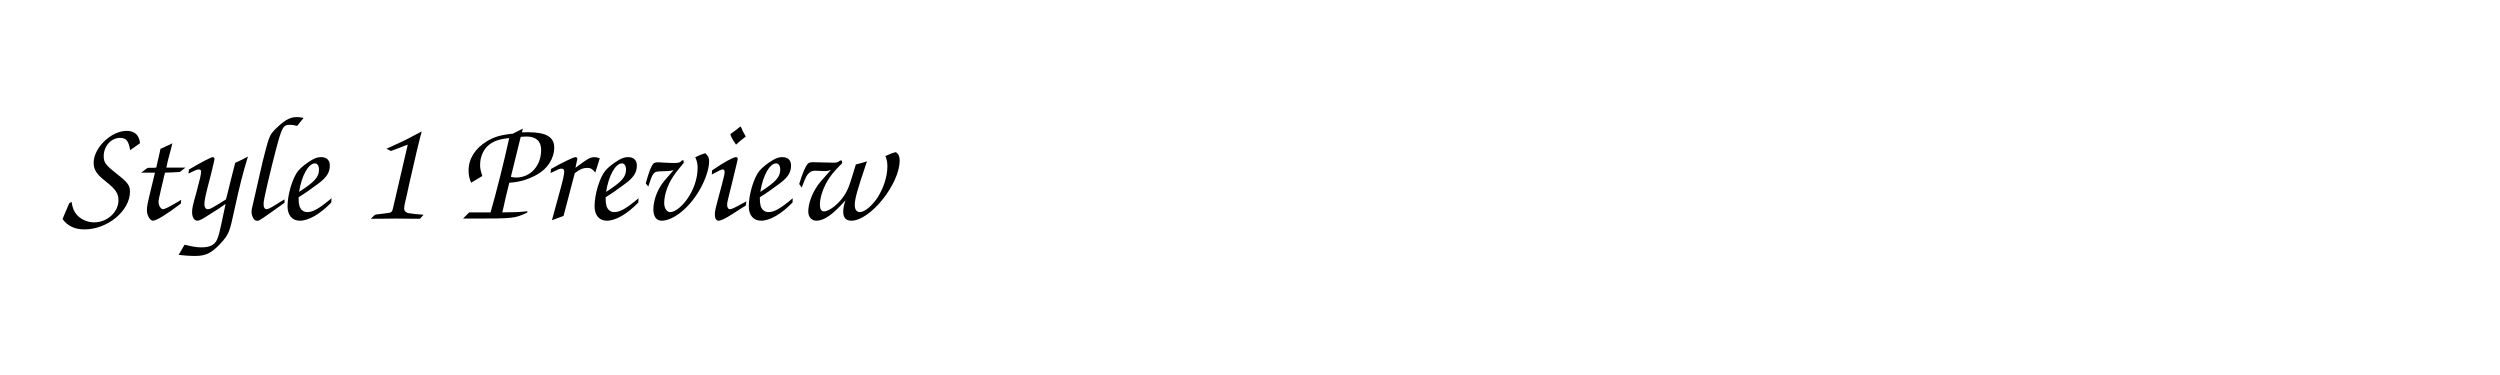
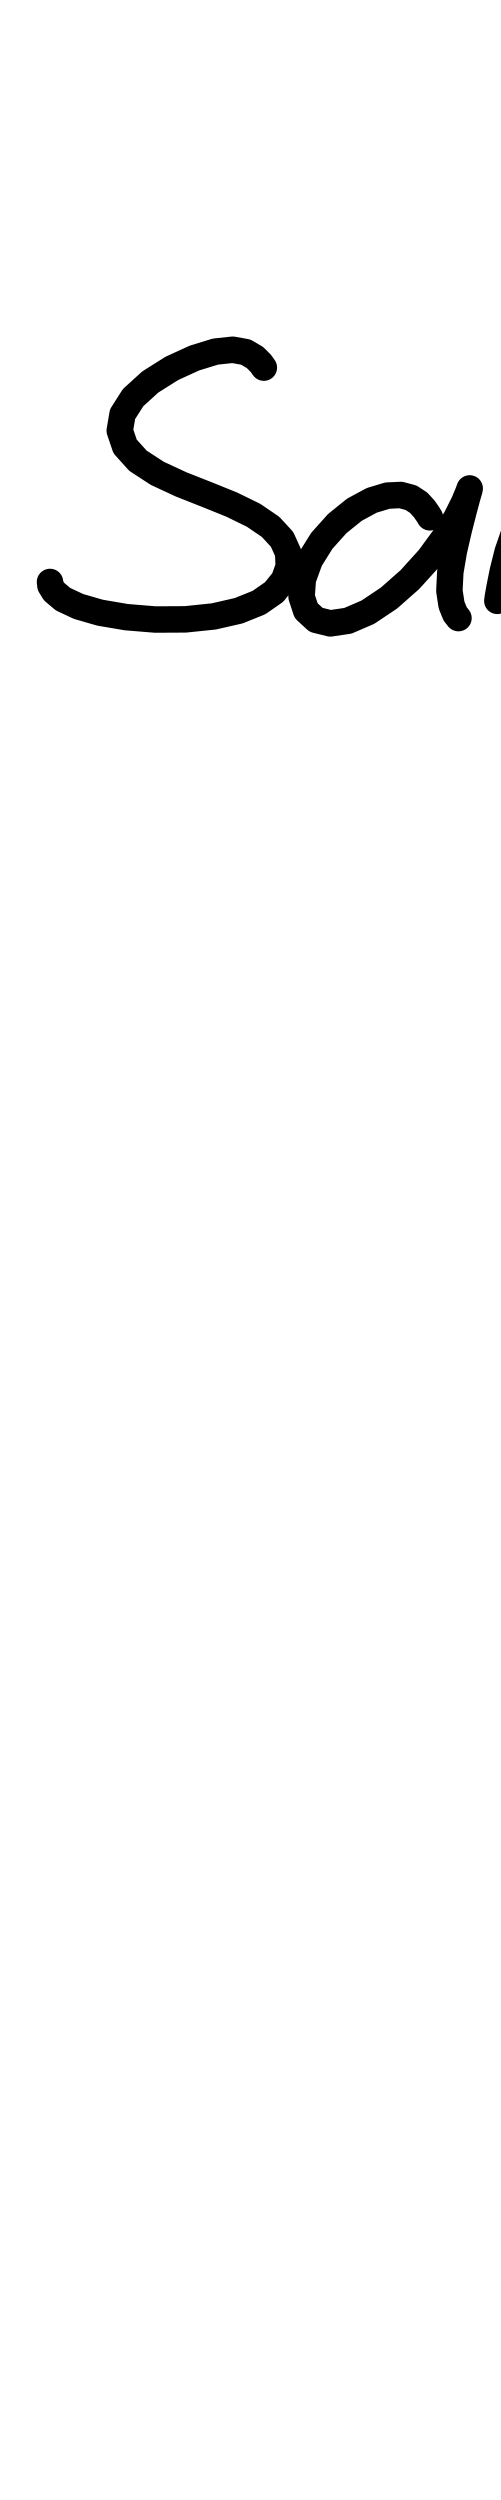
- <svg xmlns="http://www.w3.org/2000/svg" width="400" height="60" viewBox="0 0 400 60">
-   <rect width="400" height="60" fill="transparent" />
-   <text x="10" y="35" font-family="'Segoe Script', 'Brush Script MT', cursive" font-size="24" fill="black">
-     Style 1 Preview
-   </text>
+ <svg xmlns="http://www.w3.org/2000/svg" baseProfile="full" height="50.0mm" version="1.1" viewBox="0,0,37.795,188.976" width="10.0mm">
+   <defs />
+   <path d="M19.944,27.789 L19.718,27.468 L19.276,27.027 L18.572,26.613 L17.585,26.438 L16.285,26.577 L14.71,27.061 L12.992,27.846 L11.363,28.872 L10.063,30.054 L9.263,31.307 L9.052,32.556 L9.455,33.746 L10.427,34.826 L11.885,35.777 L13.691,36.616 L15.64,37.385 L17.522,38.145 L19.168,38.951 L20.452,39.826 L21.322,40.772 L21.781,41.783 L21.826,42.817 L21.467,43.826 L20.716,44.754 L19.572,45.549 L18.036,46.167 L16.158,46.596 L14.016,46.818 L11.747,46.831 L9.542,46.65 L7.558,46.312 L5.93,45.84 L4.762,45.291 L4.09,44.725 L3.811,44.271 L3.78,43.991 M32.494,39.105 L32.341,38.854 L32.065,38.461 L31.649,38.004 L31.073,37.624 L30.293,37.416 L29.292,37.462 L28.098,37.822 L26.789,38.531 L25.492,39.578 L24.324,40.883 L23.419,42.334 L22.891,43.793 L22.797,45.111 L23.142,46.163 L23.894,46.857 L24.968,47.122 L26.294,46.927 L27.804,46.277 L29.401,45.209 L30.983,43.812 L32.429,42.216 L33.62,40.592 L34.503,39.133 L35.076,37.985 L35.387,37.238 L35.504,36.921 L35.48,37.038 L35.317,37.603 L35.043,38.625 L34.688,40.019 L34.314,41.63 L34.039,43.246 L33.969,44.662 L34.134,45.74 L34.407,46.41 L34.655,46.723 M39.531,37.346 L39.537,37.321 L39.556,37.459 L39.573,37.911 L39.543,38.772 L39.404,39.971 L39.118,41.345 L38.71,42.696 L38.267,43.863 L37.895,44.746 L37.667,45.283 L37.593,45.42 L37.634,45.119 L37.771,44.349 L38.009,43.166 L38.374,41.71 L38.907,40.168 L39.624,38.712 L40.504,37.47 L41.512,36.505 L42.583,35.869 L43.636,35.61 L44.617,35.753 L45.478,36.3 L46.168,37.219 L46.638,38.427 L46.847,39.818 L46.788,41.244 L46.541,42.535 L46.222,43.568 L45.946,44.261 L45.786,44.553 L45.77,44.431 L45.904,43.878 L46.212,42.909 L46.723,41.631 L47.46,40.194 L48.411,38.748 L49.534,37.443 L50.751,36.388 L51.966,35.656 L53.089,35.311 L54.057,35.379 L54.831,35.855 L55.402,36.705 L55.758,37.865 L55.89,39.233 L55.81,40.698 L55.582,42.142 L55.299,43.445 L55.068,44.506 L54.936,45.214 L54.894,45.576 M60.333,37.708 L60.361,37.76 L60.404,38.009 L60.433,38.593 L60.401,39.602 L60.261,41.033 L59.987,42.828 L59.588,44.894 L59.098,47.114 L58.567,49.338 L58.058,51.369 L57.625,53.027 L57.311,54.168 L57.129,54.726 L57.067,54.688 L57.102,54.076 L57.228,52.922 L57.433,51.336 L57.732,49.445 L58.135,47.401 L58.676,45.32 L59.396,43.294 L60.328,41.392 L61.468,39.713 L62.787,38.342 L64.226,37.362 L65.723,36.823 L67.212,36.753 L68.588,37.131 L69.714,37.906 L70.461,38.974 L70.734,40.206 L70.515,41.455 L69.862,42.593 L68.839,43.502 L67.523,44.117 L66.012,44.413 L64.437,44.402 L62.973,44.104 L61.795,43.568 L61.058,42.795 L60.812,41.841 L61.015,40.797 L61.398,39.925 L61.741,39.366 M74.761,28.048 L74.771,28.096 L74.772,28.334 L74.729,28.889 L74.61,29.832 L74.398,31.138 L74.091,32.749 L73.721,34.581 L73.35,36.534 L73.048,38.505 L72.861,40.364 L72.819,41.999 L72.919,43.317 L73.159,44.245 L73.554,44.718 L74.149,44.71 L74.957,44.229 L75.968,43.344 L77.12,42.171 L78.334,40.836 L79.529,39.445 L80.636,38.098 L81.568,36.878 L82.241,35.849 L82.578,35.065 L82.509,34.567 L82.008,34.39 L81.081,34.595 L79.792,35.223 L78.307,36.249 L76.885,37.581 L75.793,39.073 L75.282,40.555 L75.488,41.884 L76.444,42.947 L78.07,43.672 L80.284,44.036 L82.863,44.088 L85.537,43.919 L87.683,43.692 L89.007,43.516 M113.028,28.761 L112.852,28.521 L112.503,28.182 L111.924,27.842 L111.1,27.655 L110.004,27.688 L108.668,27.987 L107.189,28.554 L105.734,29.366 L104.473,30.353 L103.598,31.425 L103.257,32.499 L103.534,33.519 L104.438,34.465 L105.916,35.348 L107.826,36.192 L109.992,37.023 L112.202,37.872 L114.231,38.755 L115.884,39.679 L117.037,40.632 L117.625,41.587 L117.626,42.49 L117.056,43.302 L115.937,43.97 L114.313,44.464 L112.284,44.761 L109.995,44.852 L107.612,44.739 L105.312,44.435 L103.249,43.965 L101.529,43.388 L100.287,42.727 L99.587,42.017 L99.433,41.288 L99.594,40.691 L99.842,40.303 M121.124,29.14 L121.161,29.47 L121.199,30.157 L121.192,31.241 L121.074,32.644 L120.825,34.284 L120.45,36.075 L120.004,37.93 L119.562,39.74 L119.191,41.387 L118.915,42.76 L118.754,43.798 L118.673,44.412 L118.649,44.565 L118.659,44.281 L118.68,43.822 L118.697,43.415 M116.781,37.314 L116.998,37.275 L117.521,37.263 L118.431,37.311 L119.7,37.436 L121.236,37.602 L122.904,37.762 L124.622,37.852 L126.302,37.842 L127.859,37.718 L129.038,37.554 L129.739,37.417 M129.919,35.664 L130.003,35.711 L130.153,35.867 L130.344,36.208 L130.522,36.794 L130.651,37.646 L130.741,38.715 L130.851,39.914 L131.052,41.13 L131.391,42.243 L131.895,43.167 L132.53,43.833 L133.296,44.191 L134.212,44.205 L135.284,43.855 L136.507,43.155 L137.842,42.177 L139.179,41.028 L140.404,39.858 L141.411,38.805 L142.133,37.955 L142.556,37.361 L142.68,37.058 L142.504,37.071 L142.01,37.457 L141.177,38.264 L140.033,39.478 L138.631,41.047 L137.058,42.892 L135.421,44.92 L133.836,47.041 L132.39,49.158 L131.189,51.132 L130.292,52.803 L129.725,54.055 L129.445,54.817 L129.361,55.162 M147.894,30.443 L147.891,30.682 L147.831,31.213 L147.673,32.085 L147.394,33.26 L147.023,34.678 L146.596,36.275 L146.166,37.996 L145.78,39.766 L145.485,41.485 L145.32,43.049 L145.336,44.367 L145.581,45.378 L146.113,46.041 L146.972,46.331 L148.16,46.231 L149.624,45.755 L151.256,44.953 L152.914,43.901 L154.456,42.692 L155.751,41.431 L156.71,40.208 L157.297,39.107 L157.504,38.192 L157.321,37.518 L156.743,37.152 L155.78,37.151 L154.507,37.551 L153.096,38.347 L151.759,39.463 L150.705,40.788 L150.093,42.203 L150.044,43.583 L150.646,44.82 L151.945,45.824 L153.895,46.527 L156.428,46.902 L159.448,46.956 L162.119,46.837 L163.949,46.679" fill="none" stroke="black" stroke-linecap="round" stroke-linejoin="round" stroke-miterlimit="2" stroke-width="2.0" />
</svg>
